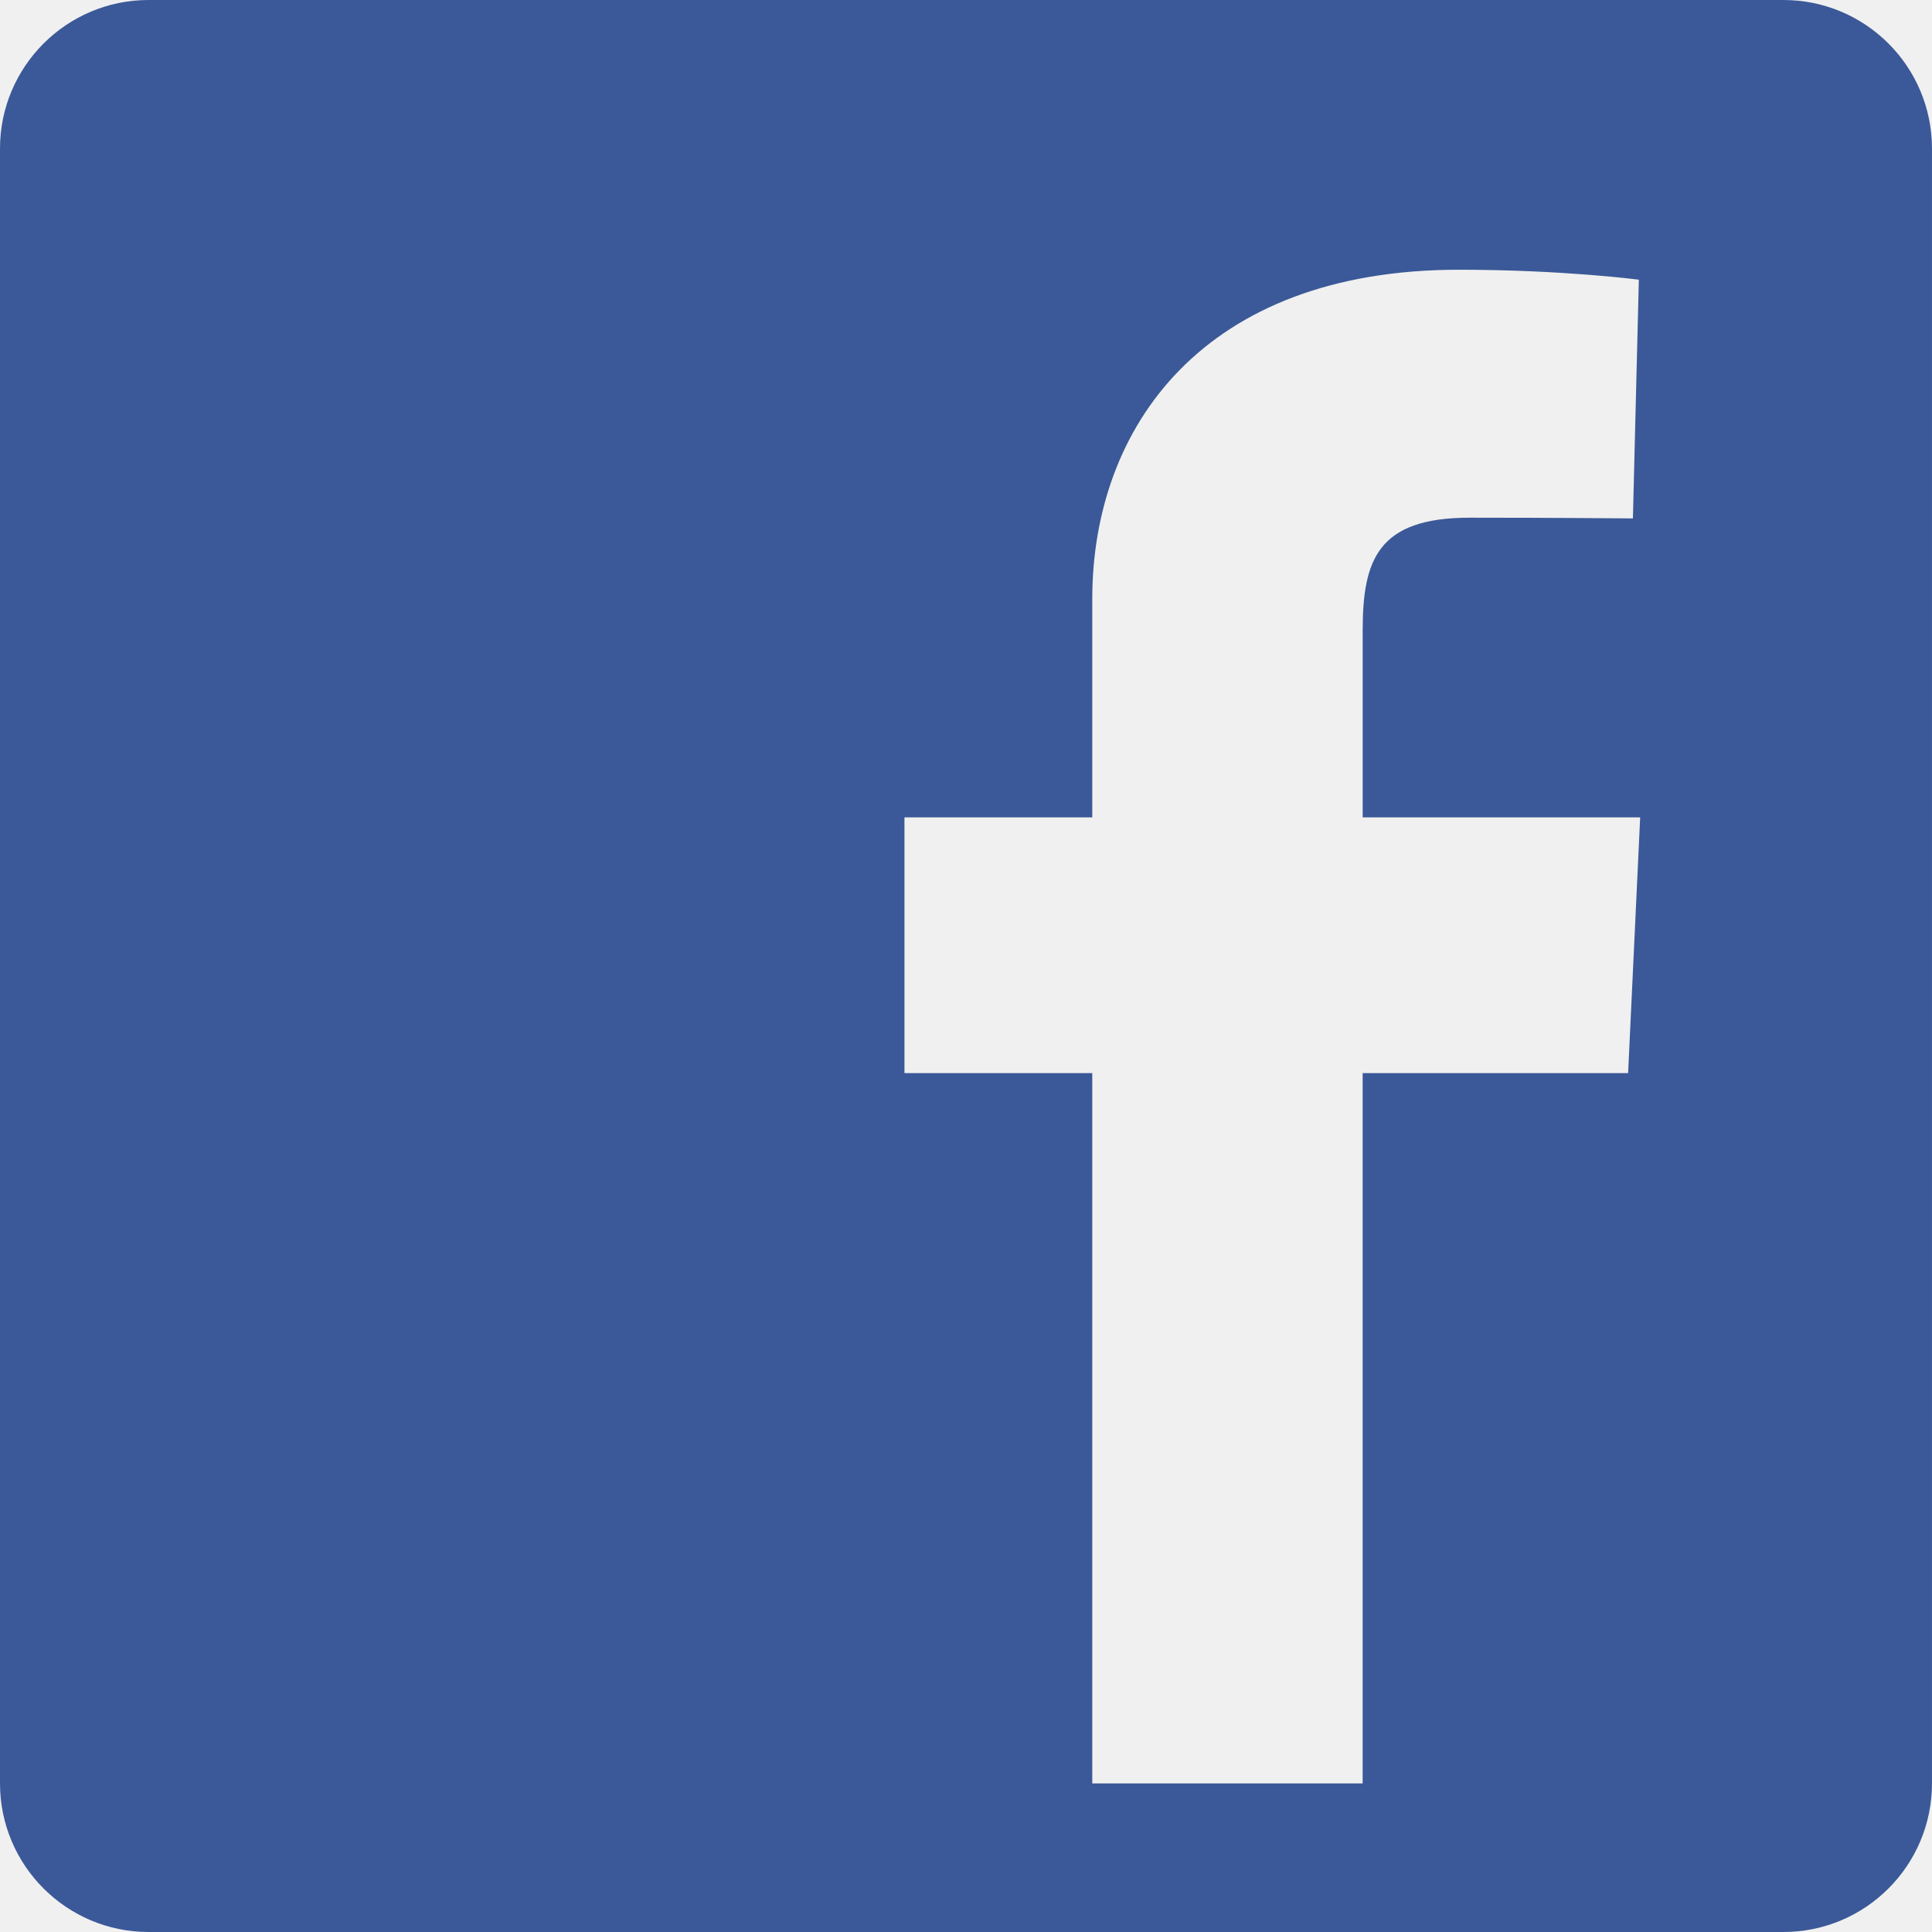
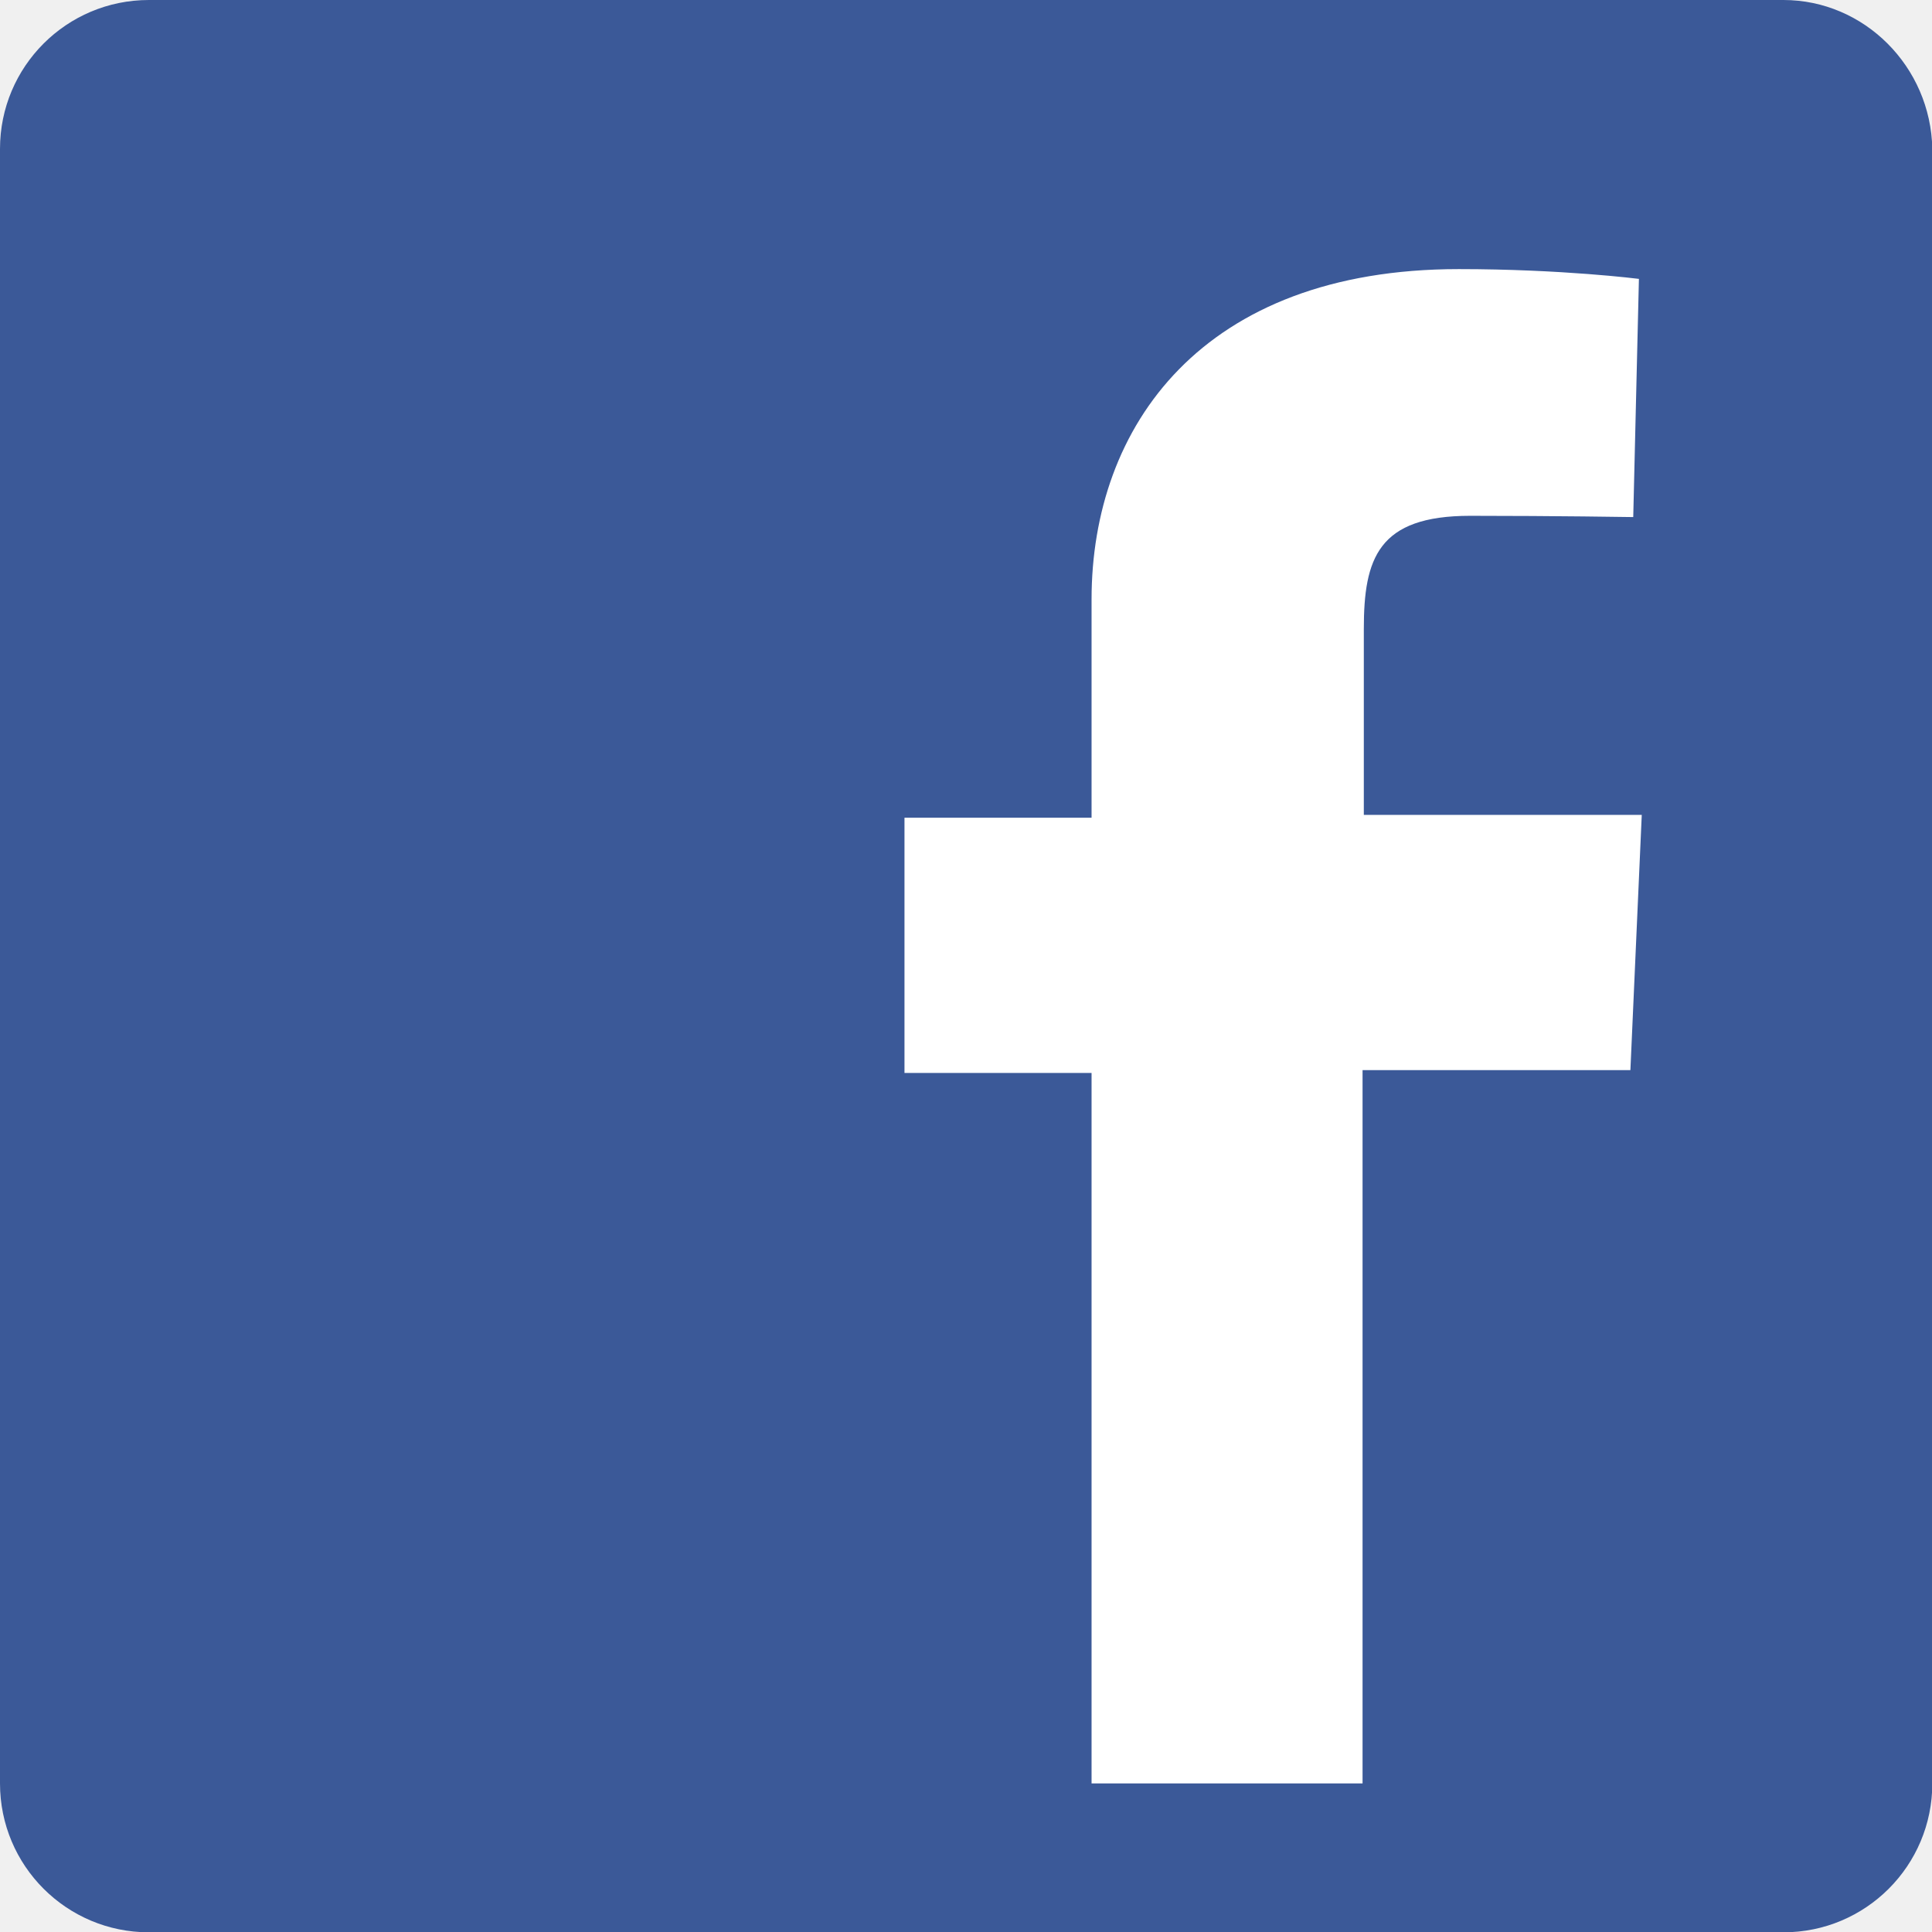
- <svg xmlns="http://www.w3.org/2000/svg" version="1.1" id="Layer_1" x="0px" y="0px" width="136.232px" height="136.232px" viewBox="0 0 136.232 136.232" enable-background="new 0 0 136.232 136.232" xml:space="preserve">
-   <path fill="#3B5998" d="M125.753,0H10.479C4.697,0,0,4.692,0,10.479v115.274c0,5.787,4.697,10.479,10.479,10.479h115.273  c5.792,0,10.479-4.691,10.479-10.479V10.479C136.232,4.692,131.545,0,125.753,0z M96.085,125.754H77.02V75.668H63.777V57.637H77.02  c0,0,0-7.389,0-15.402c0-12.102,7.818-23.215,25.851-23.215c7.297,0,12.69,0.701,12.69,0.701l-0.419,16.834  c0,0-5.506-0.051-11.513-0.051c-6.499,0-7.542,2.999-7.542,7.967c0,0.737,0,0.905,0,0.829c0,1.361,0,4.702,0,12.337h19.567  l-0.85,18.031H96.085V125.754z" />
+ <svg xmlns="http://www.w3.org/2000/svg" version="1.1" id="Layer_1" x="0px" y="0px" viewBox="0 90 612.4 612.4" enable-background="new 0 90 612.4 612.4" xml:space="preserve">
+   <rect x="125.8" y="130.4" fill="#FFFFFF" width="453.8" height="548.2" />
+   <path fill="#3B5998" d="M565.3,90H47.2C21.1,90,0,111.1,0,137.2v518.1c0,26.1,21.1,47.2,47.2,47.2h518.1c26.1,0,47.2-21.1,47.2-47.2  V137.2C612,111.1,590.9,90,565.3,90z M431.8,655.3H346V430.1h-59.3v-80.9H346c0,0,0-33.3,0-69.2c0-54.8,35-104.7,116.4-104.7  c32.8,0,57.1,3.1,57.1,3.1l-1.8,75.5c0,0-24.7-0.4-51.7-0.4c-29.2,0-33.7,13.5-33.7,35.9c0,3.1,0,4,0,3.6c0,6.3,0,21.1,0,55.3h88.1  l-3.6,80.9h-84.9V655.3z" />
</svg>
